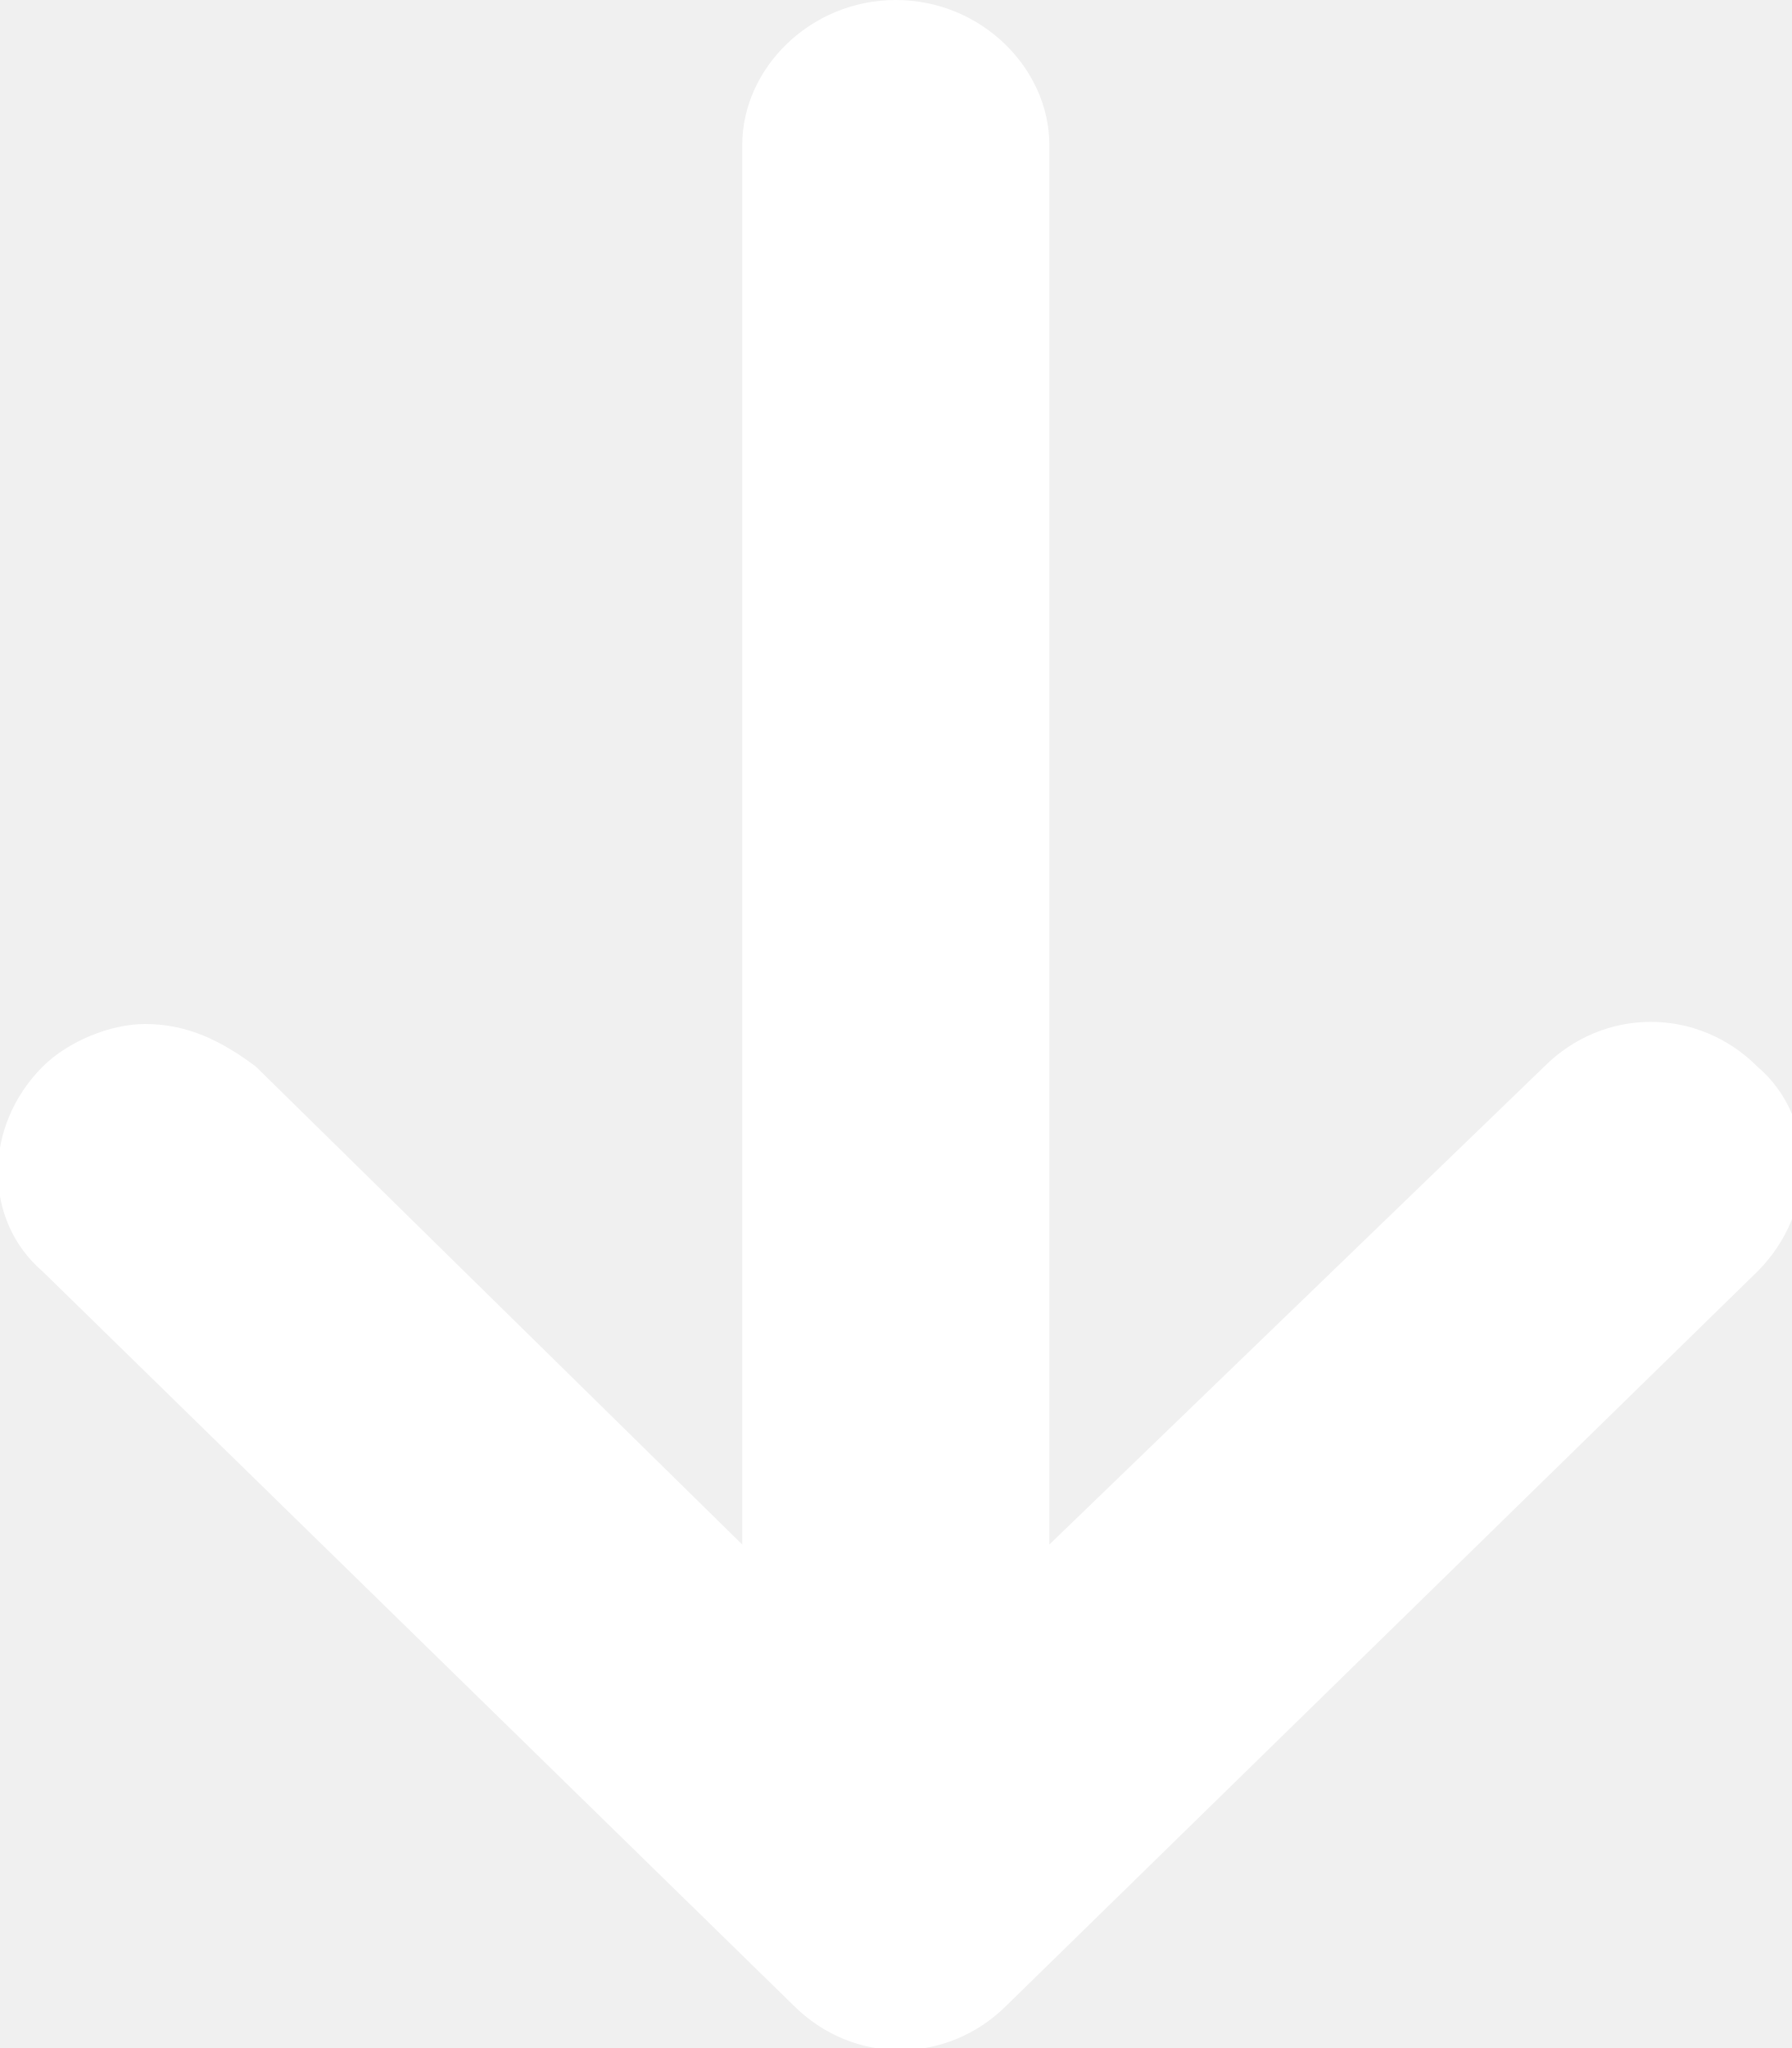
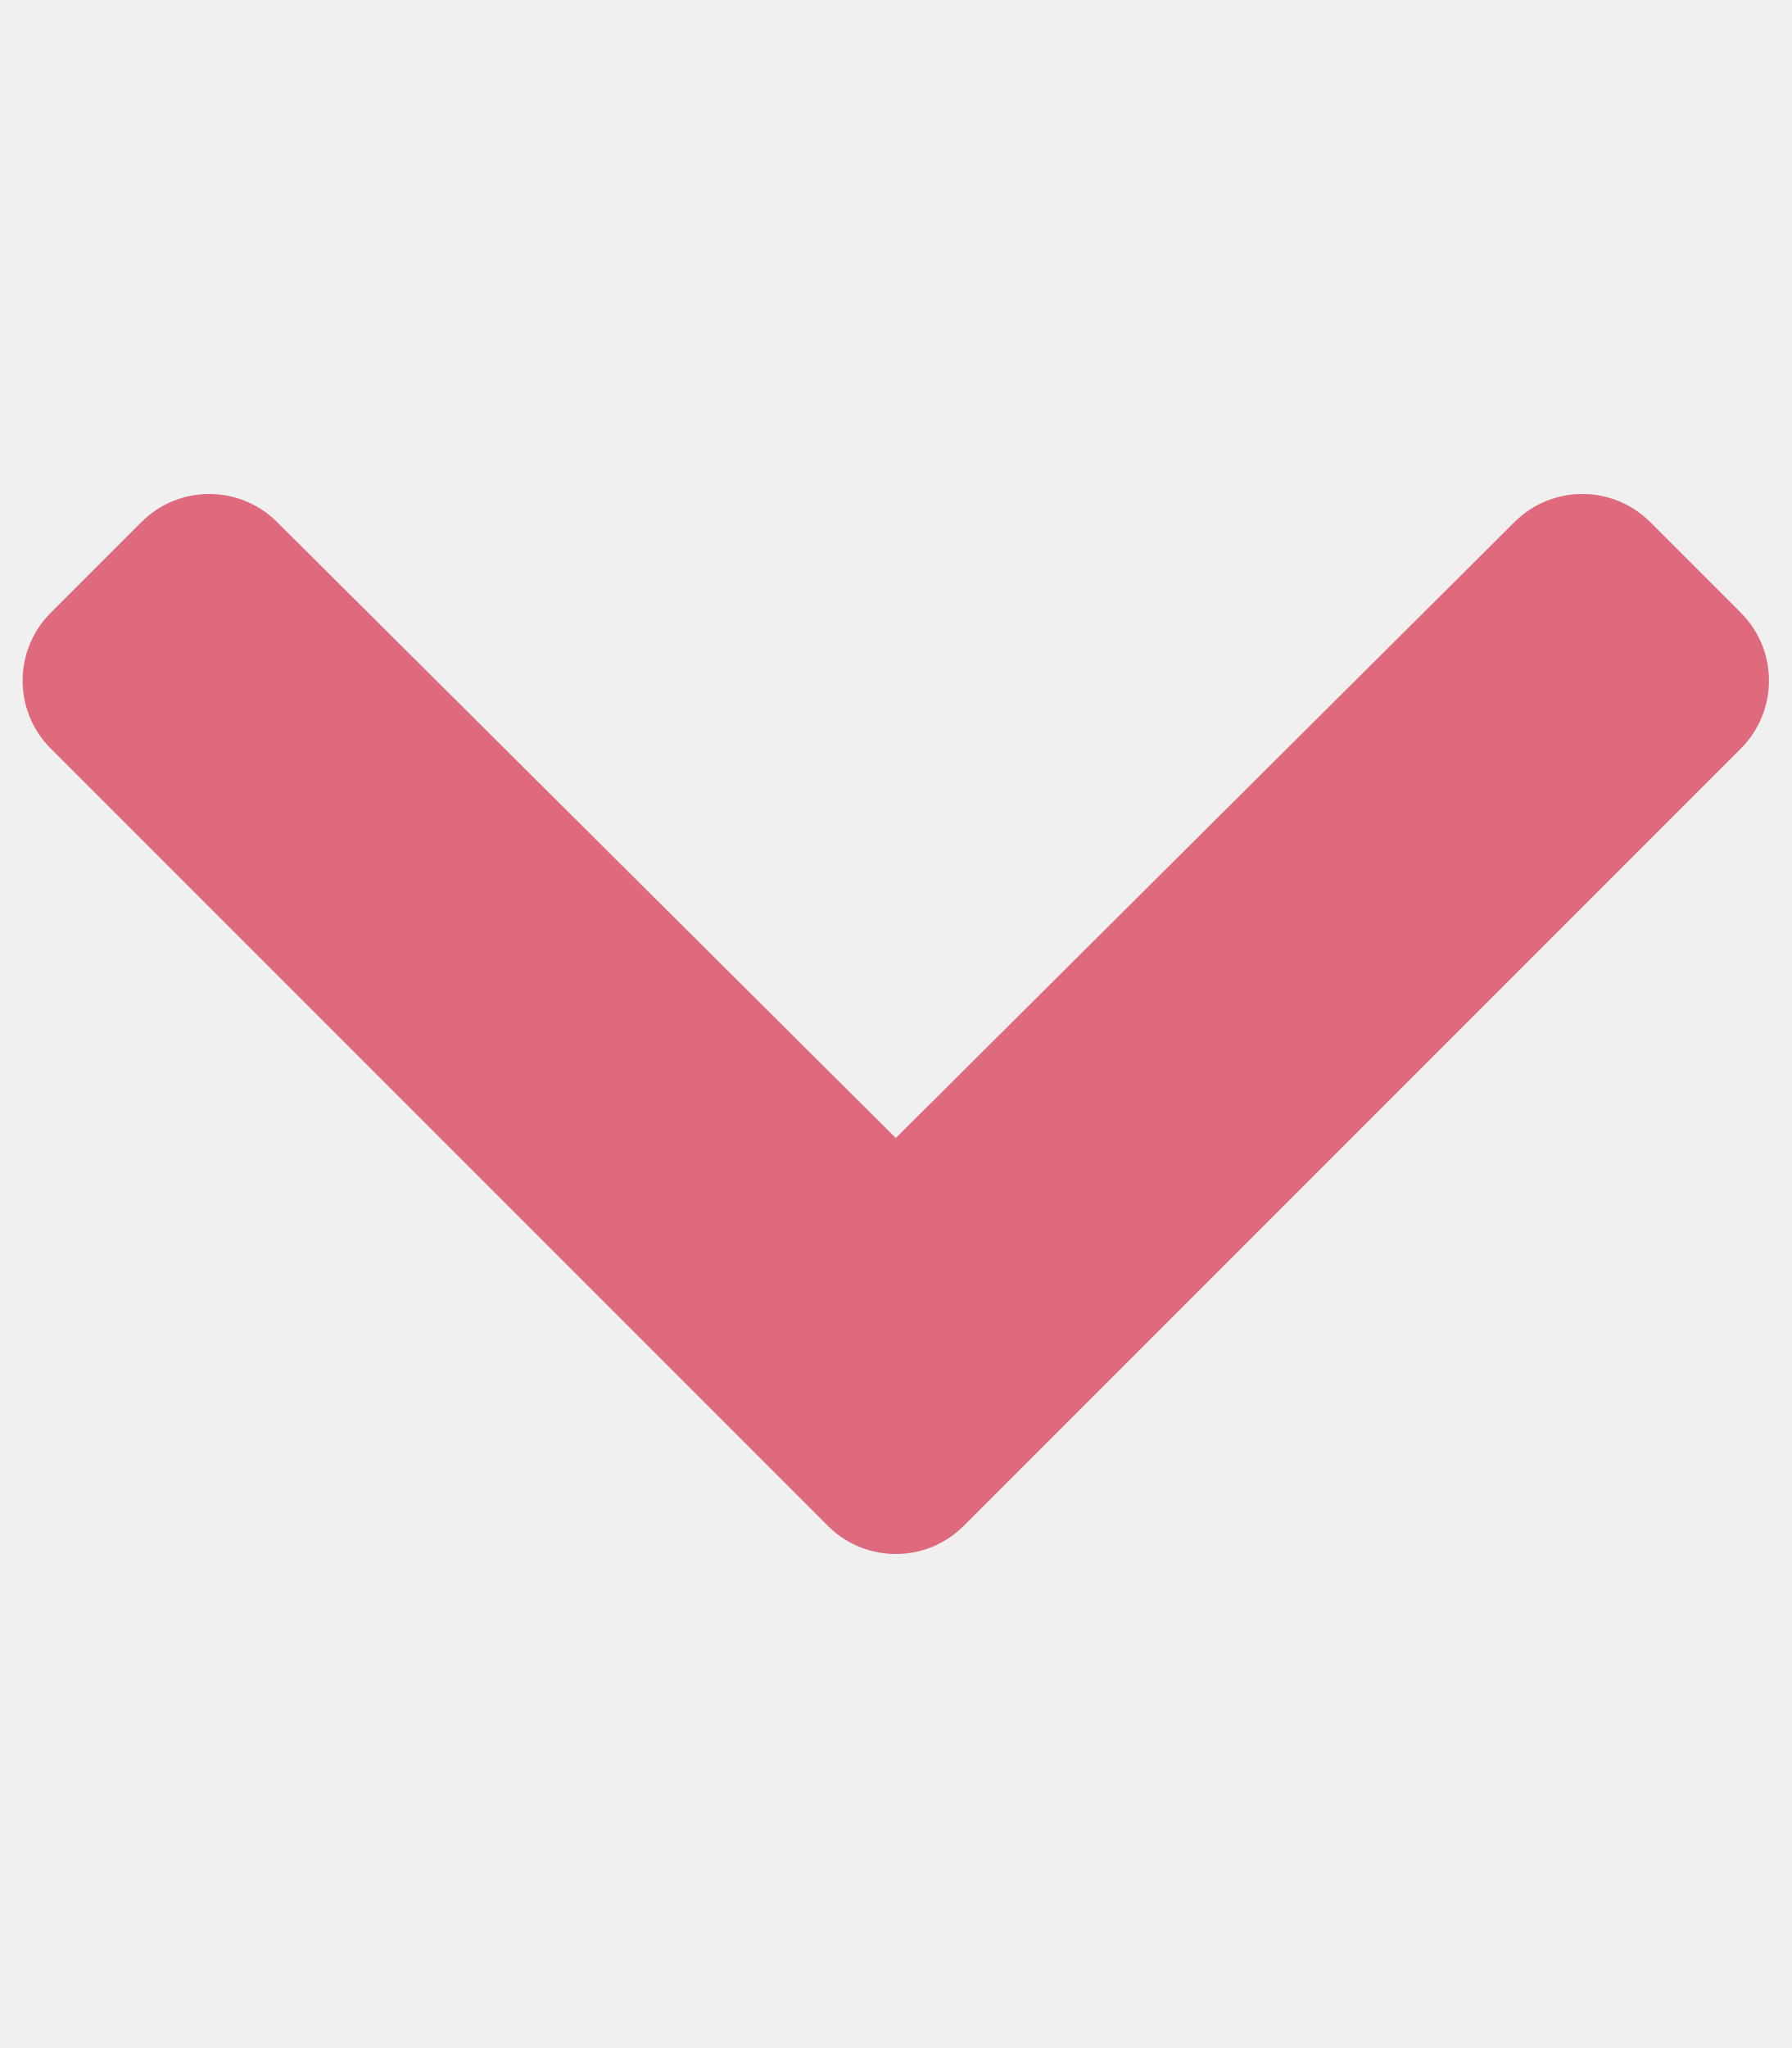
- <svg xmlns="http://www.w3.org/2000/svg" version="1.1" x="0px" y="0px" width="21px" height="24px" viewBox="0 0 21 24" style="enable-background:new 0 0 21 24;" xml:space="preserve">
-   <style type="text/css">
- 	.st0{fill:#FFFFFF;}
- </style>
-   <path class="st0" d="M0.5,14.9l8.8,8.6c0.7,0.7,1.8,0.7,2.5,0l8.8-8.6c0.7-0.7,0.7-1.8,0-2.4c-0.7-0.7-1.8-0.7-2.5,0l-5.8,5.6V1.7  c0-0.9-0.8-1.7-1.8-1.7S8.7,0.8,8.7,1.7v16.4L3,12.5C2.6,12.2,2.2,12,1.7,12c-0.4,0-0.9,0.2-1.2,0.5C-0.2,13.2-0.2,14.3,0.5,14.9z" />
+ <svg xmlns="http://www.w3.org/2000/svg" aria-hidden="true" focusable="false" data-prefix="fas" data-icon="chevron-down" class="svg-inline--fa fa-chevron-down fa-w-14" role="img" viewBox="0 0 448 512">
+   <path fill="#DF6A7D" d="M207.029 381.476L12.686 187.132c-9.373-9.373-9.373-24.569 0-33.941l22.667-22.667c9.357-9.357 24.522-9.375 33.901-.04L224 284.505l154.745-154.021c9.379-9.335 24.544-9.317 33.901.04l22.667 22.667c9.373 9.373 9.373 24.569 0 33.941L240.971 381.476c-9.373 9.372-24.569 9.372-33.942 0z" />
</svg>
